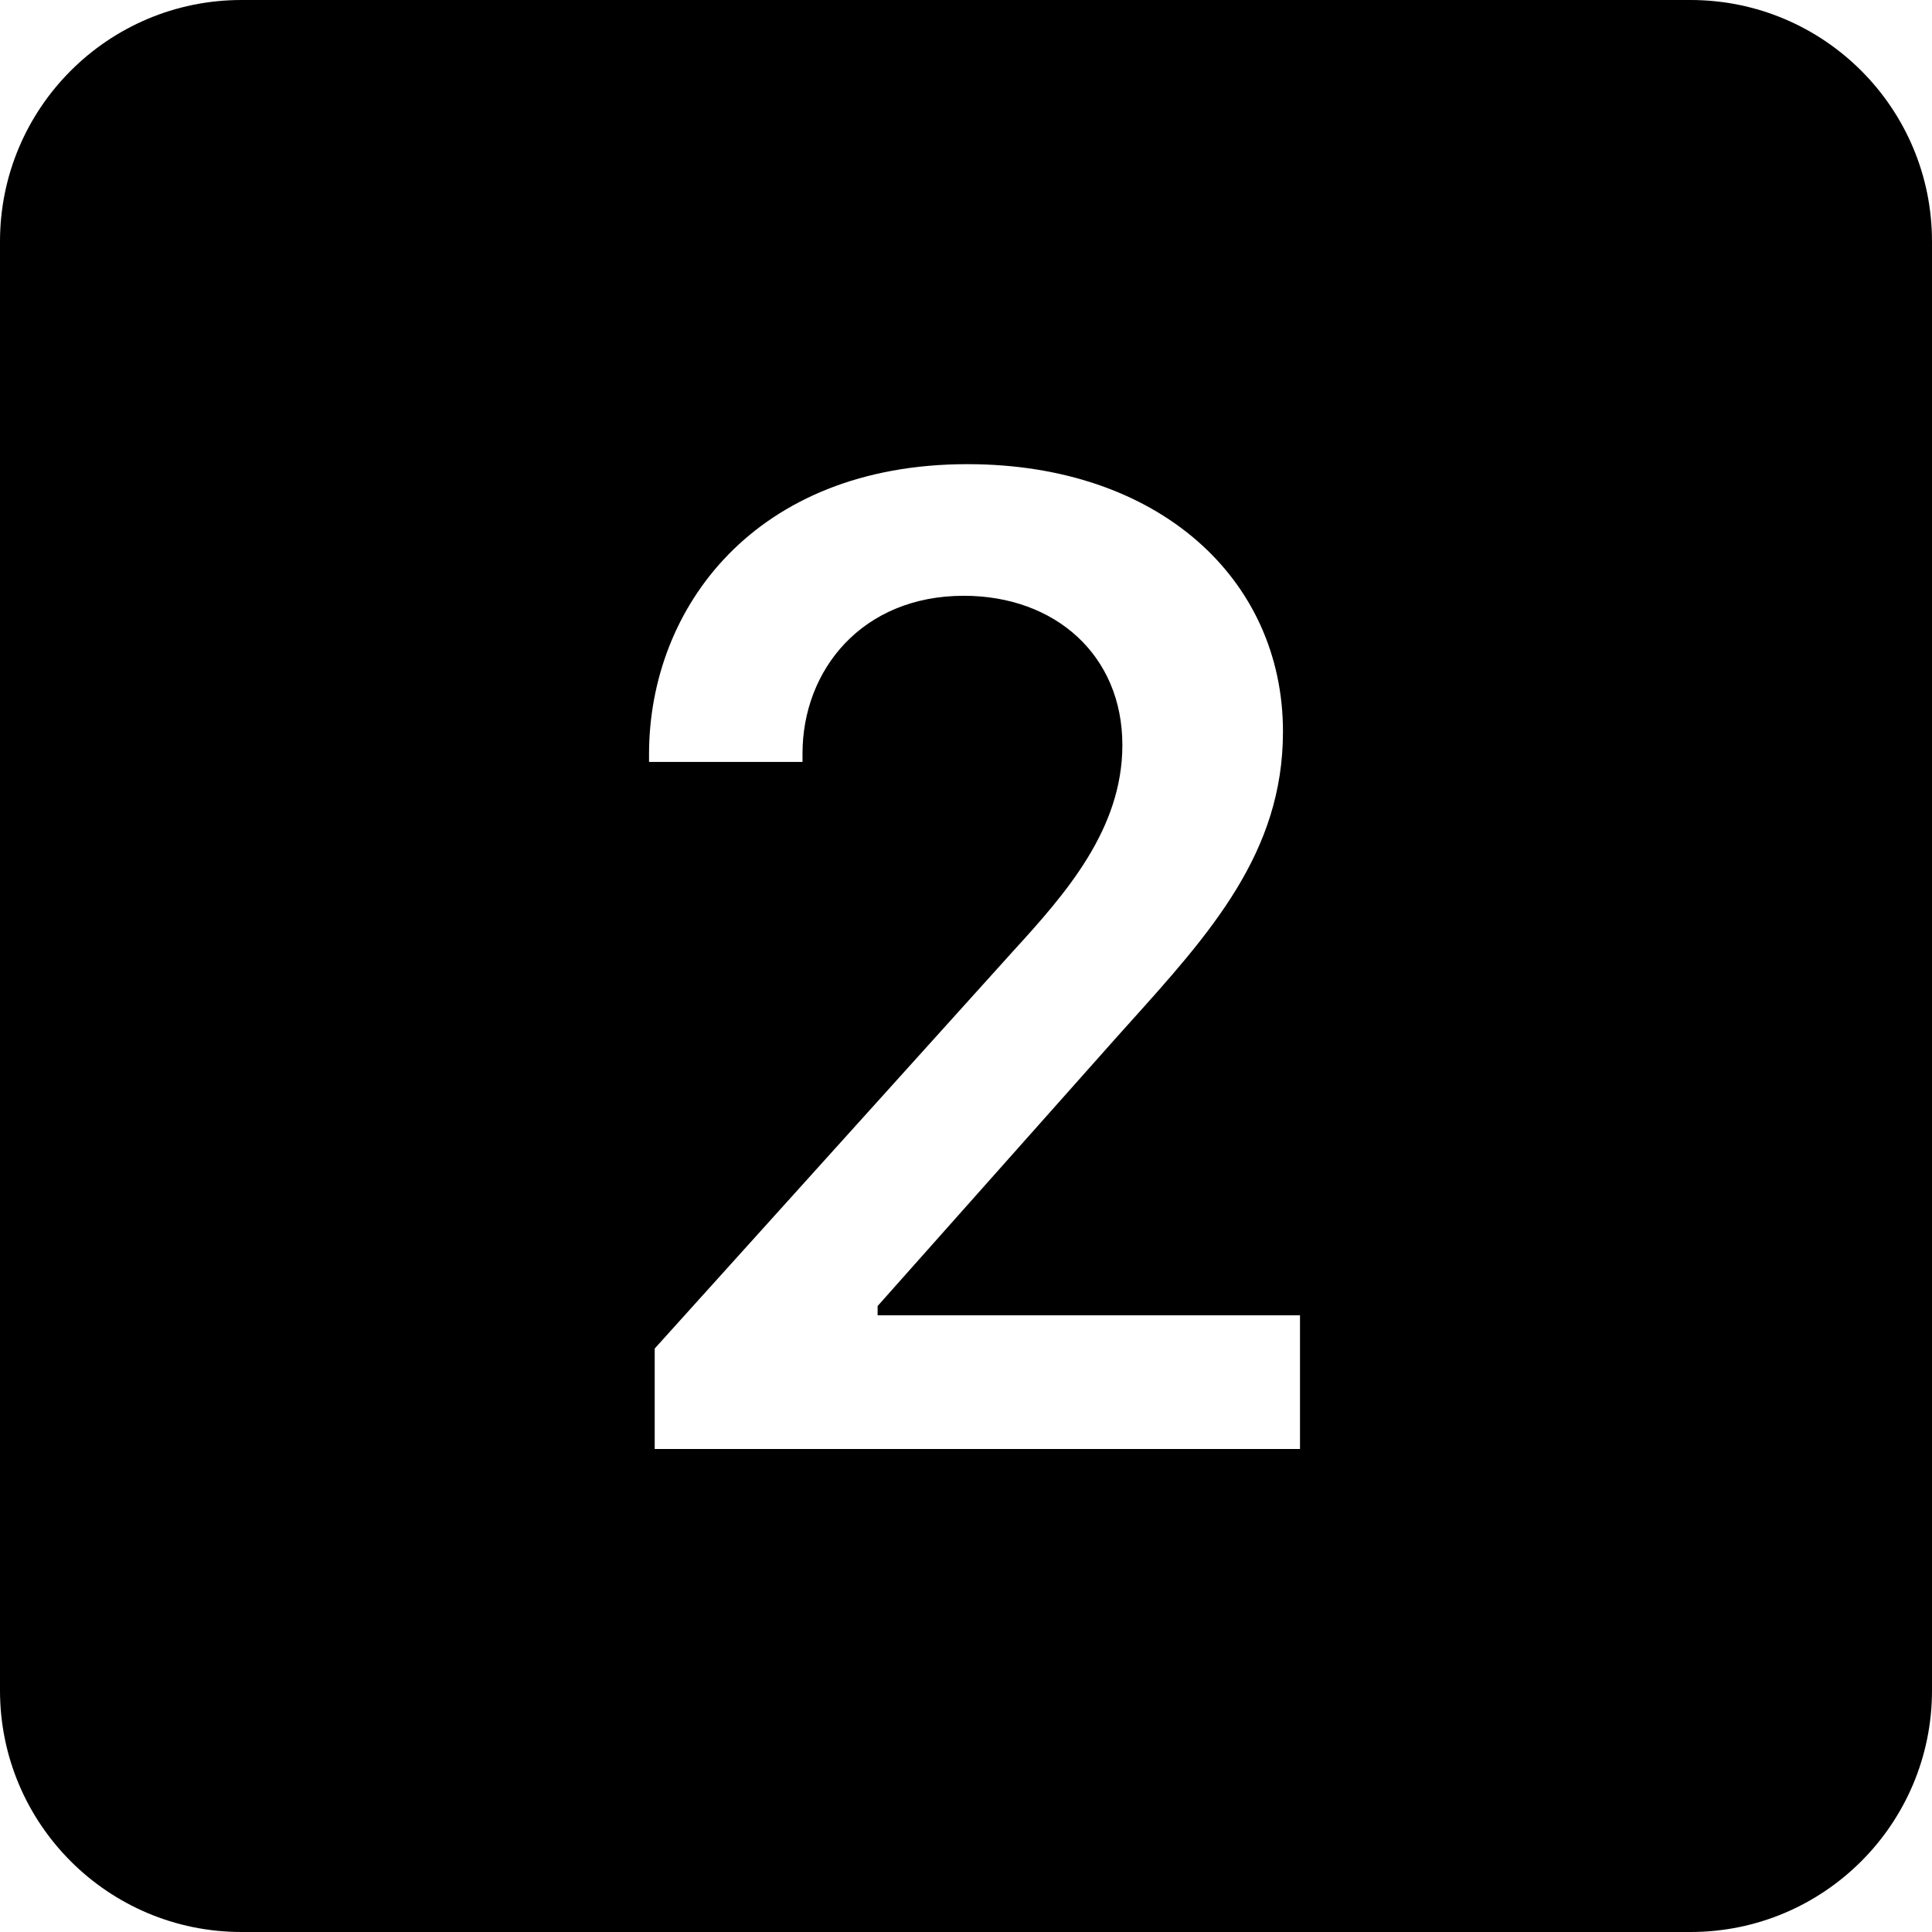
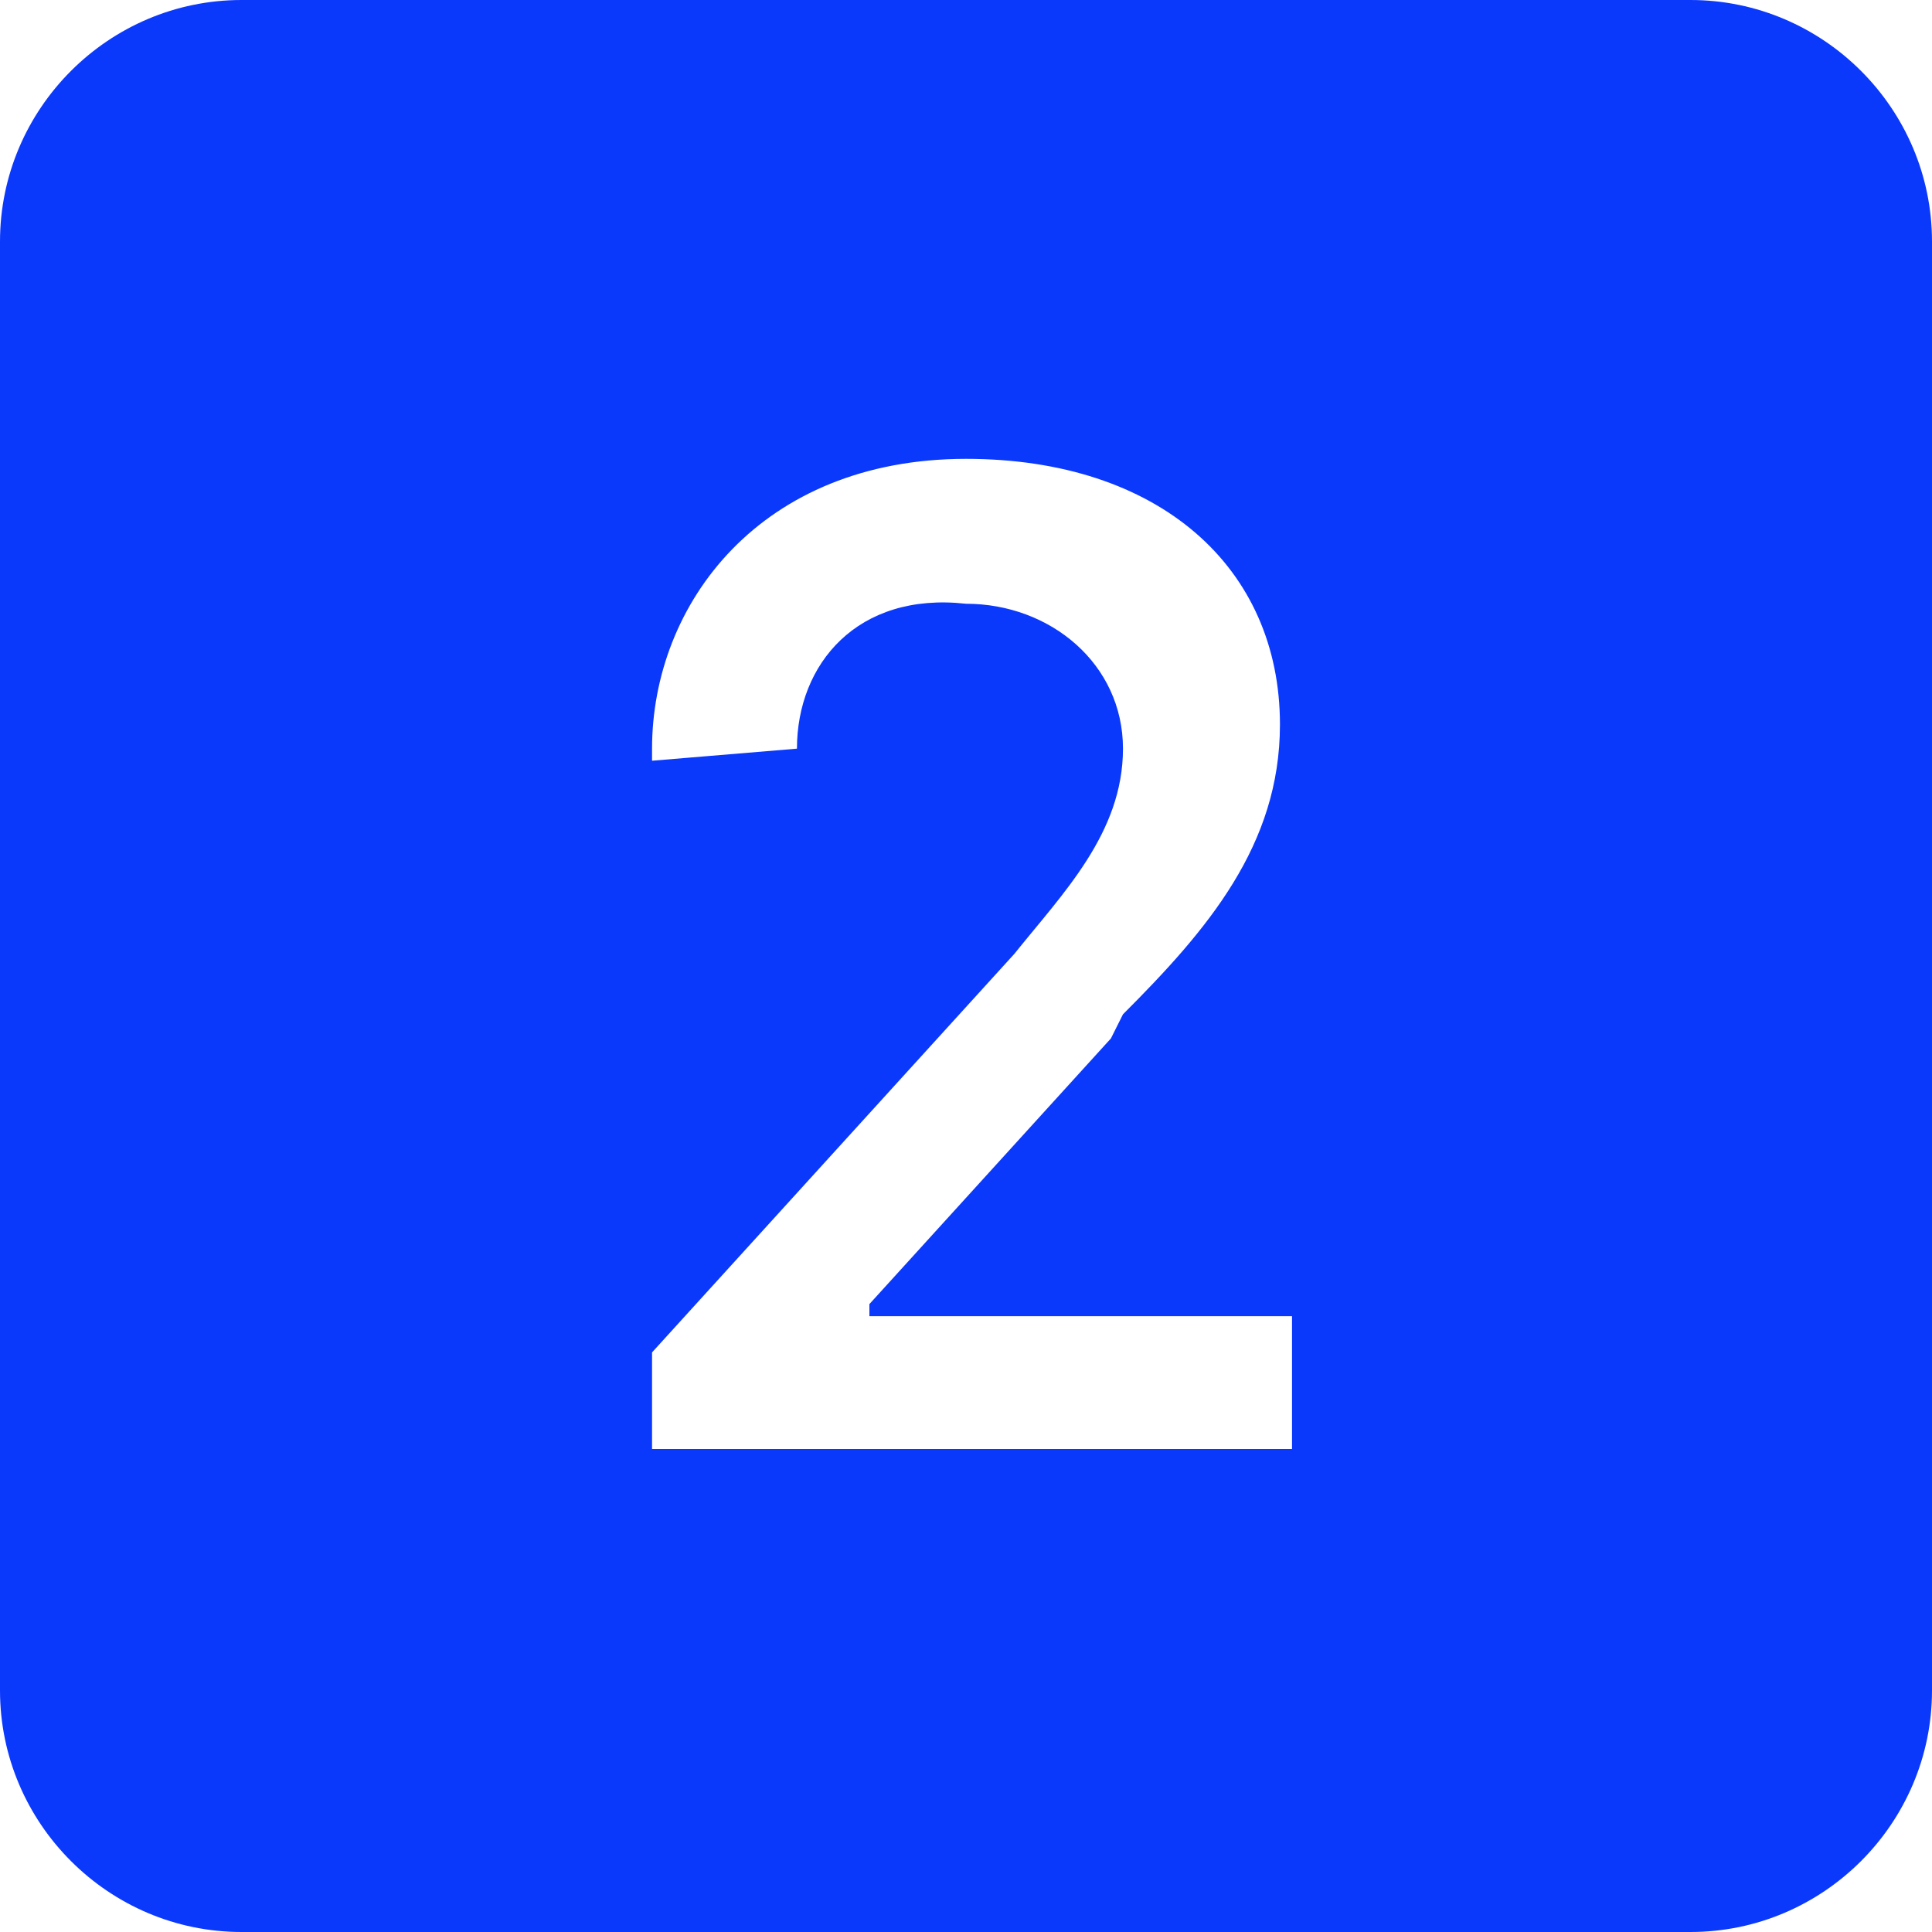
- <svg xmlns="http://www.w3.org/2000/svg" width="16" height="16" fill="currentColor" class="bi bi-2-square-fill" viewBox="0 0 16 16">
-   <path d="M2 0a2 2 0 0 0-2 2v12a2 2 0 0 0 2 2h12a2 2 0 0 0 2-2V2a2 2 0 0 0-2-2H2Zm4.646 6.24v.07H5.375v-.064c0-1.213.879-2.402 2.637-2.402 1.582 0 2.613.949 2.613 2.215 0 1.002-.6 1.667-1.287 2.43l-.096.107-1.974 2.22v.077h3.498V12H5.422v-.832l2.97-3.293c.434-.475.903-1.008.903-1.705 0-.744-.557-1.236-1.313-1.236-.843 0-1.336.615-1.336 1.306Z" />
+ <svg xmlns="http://www.w3.org/2000/svg" version="1.1" id="Capa_1" x="0px" y="0px" viewBox="0 0 16 16" style="enable-background:new 0 0 16 16;" xml:space="preserve">
+   <style type="text/css">
+ 	.st0{fill:#0B39FC;}
+ </style>
+   <path class="st0" d="M2,0C0.9,0,0,0.9,0,2v12c0,1.1,0.9,2,2,2h12c1.1,0,2-0.9,2-2V2c0-1.1-0.9-2-2-2H2z M6.6,6.2L6.6,6.2L5.4,6.3  V6.2C5.4,5,6.3,3.8,8,3.8c1.6,0,2.6,0.9,2.6,2.2c0,1-0.6,1.7-1.3,2.4L9.2,8.6l-2,2.2v0.1h3.5V12H5.4v-0.8l3-3.3  c0.4-0.5,0.9-1,0.9-1.7c0-0.7-0.6-1.2-1.3-1.2C7.1,4.9,6.6,5.5,6.6,6.2z" />
</svg>
